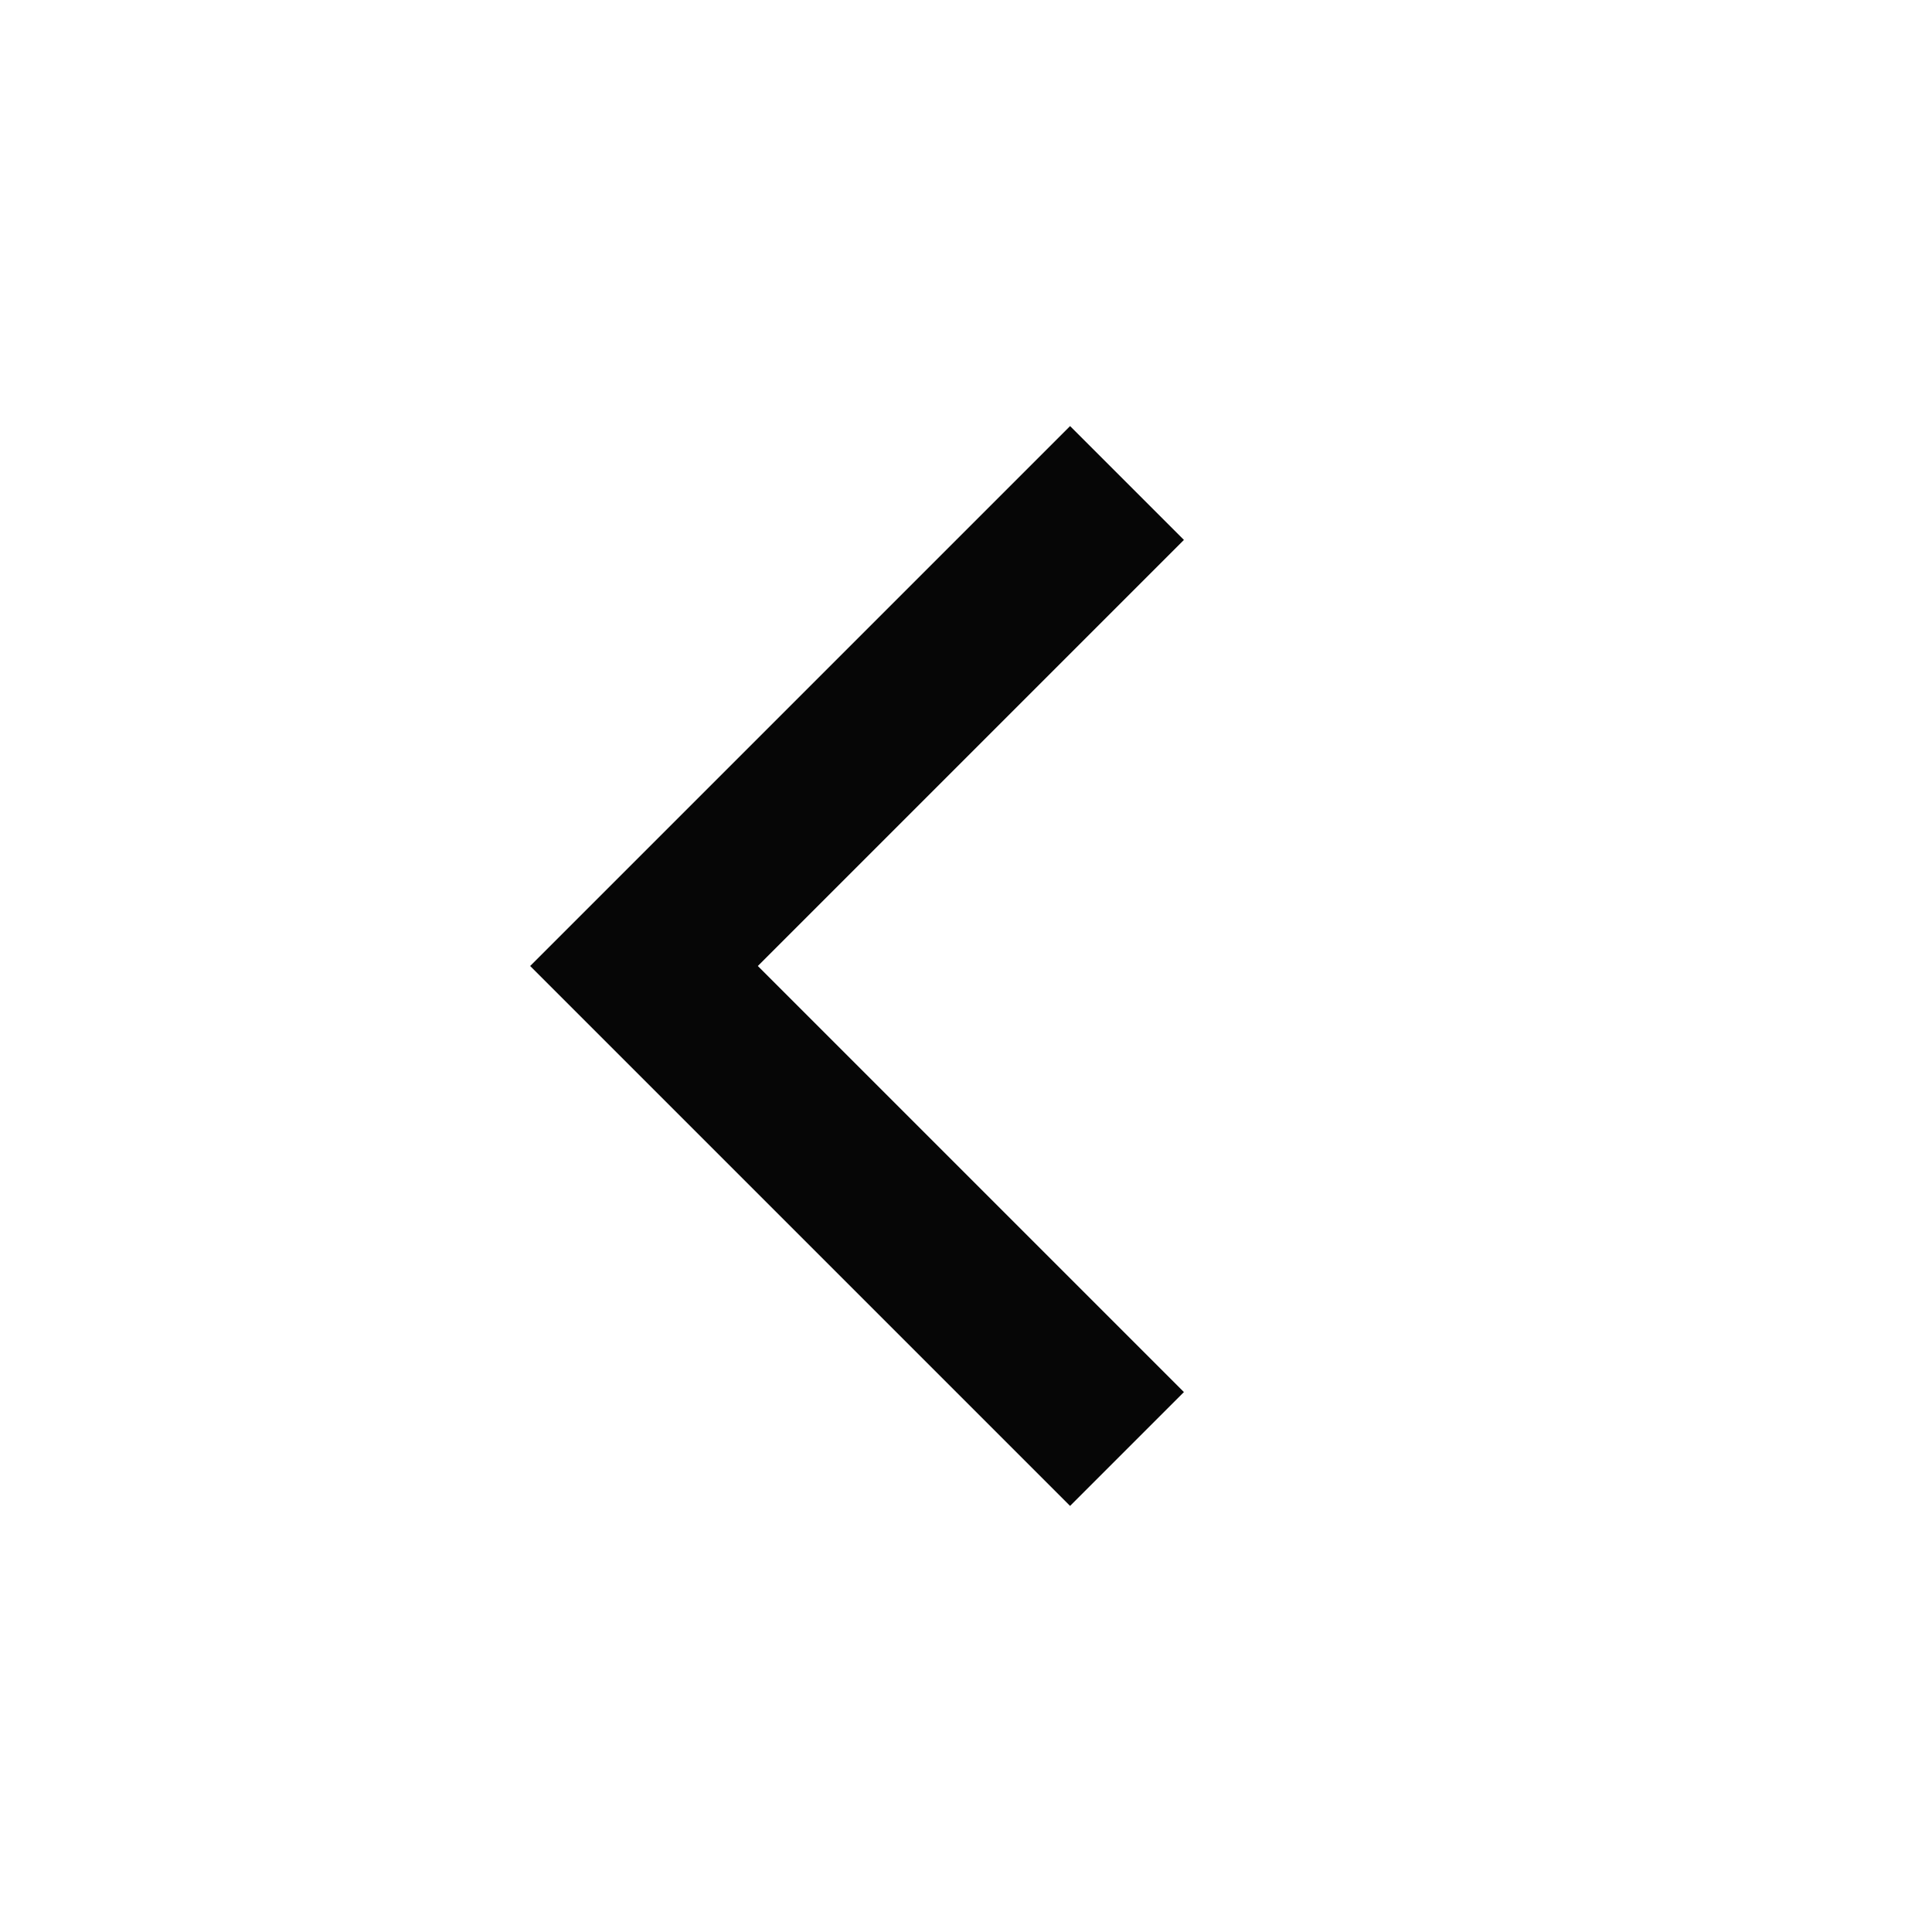
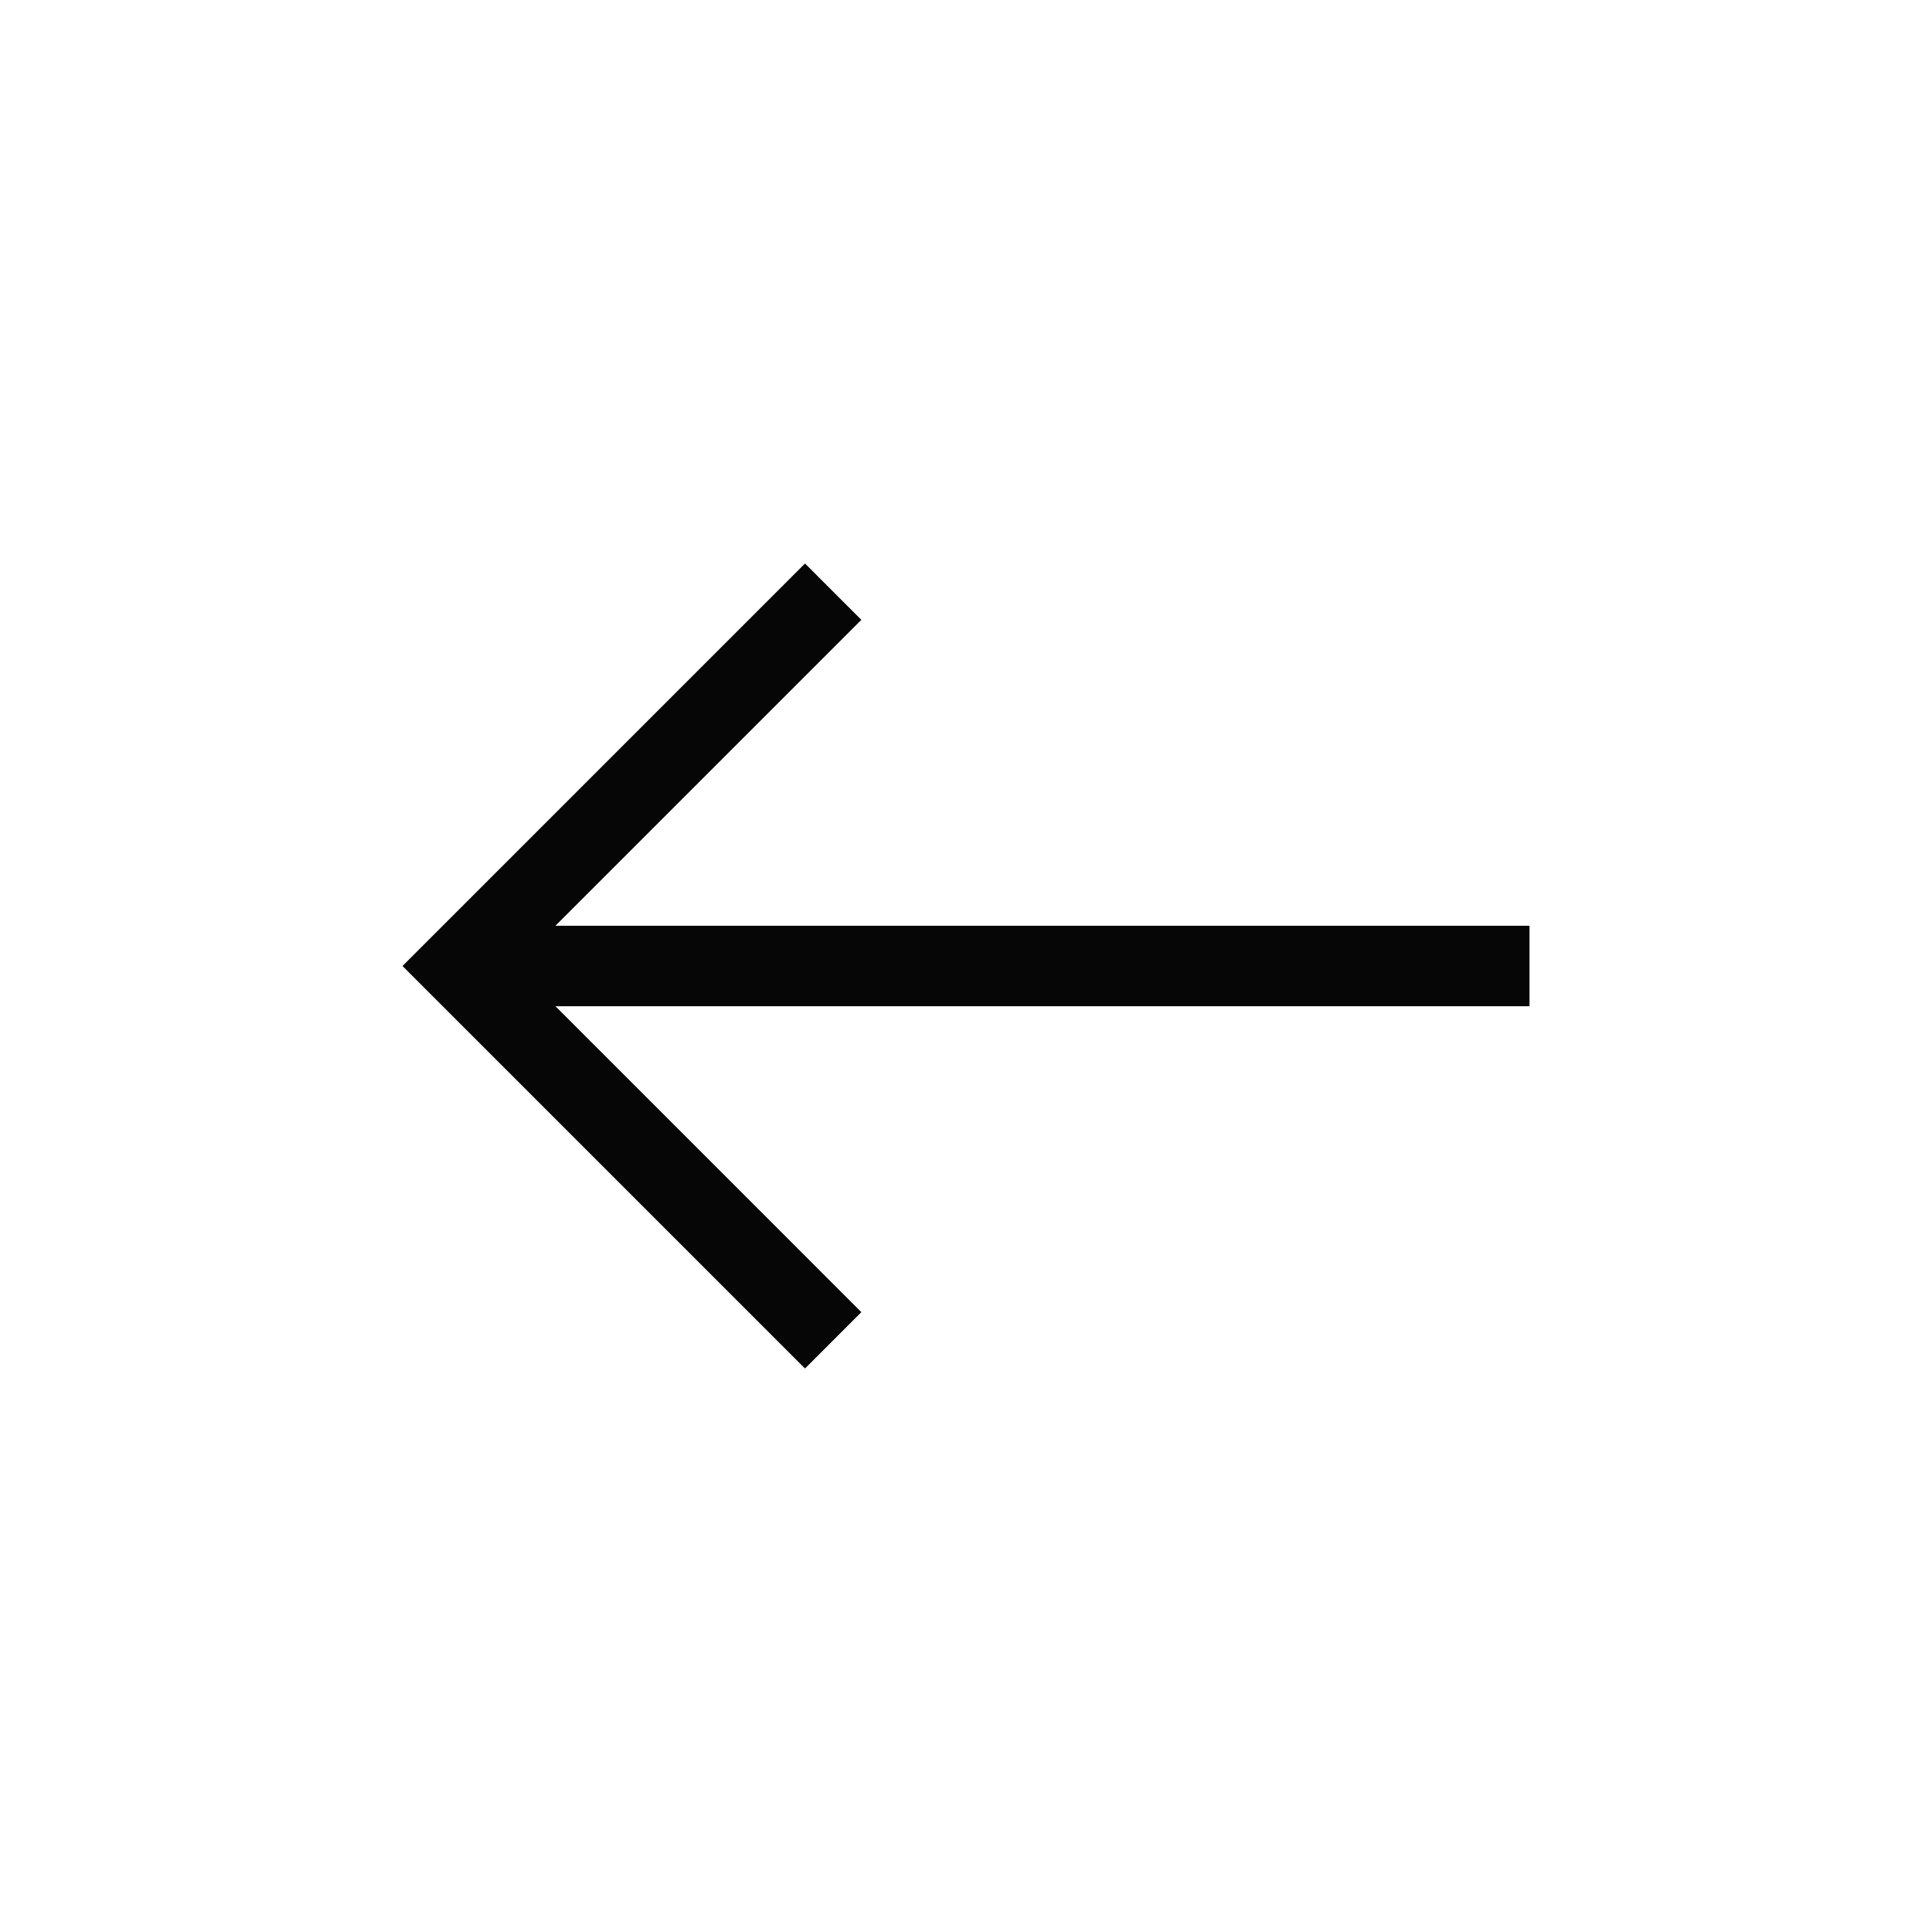
<svg xmlns="http://www.w3.org/2000/svg" width="24" height="24" viewBox="0 0 24 24">
-   <g transform="translate(5 5) scale(1)">
-     <path d="M9 1L3 7L9 13" fill="none" stroke="#060606" stroke-width="2" />
+   <g transform="translate(4 4) scale(1)" fill="#060606">
+     <path d="M6.7 12.3 2.9 8.5 15 8.5 15 7.5 2.9 7.5 6.7 3.7 6 3 1 8 6 13z" />
  </g>
</svg>
